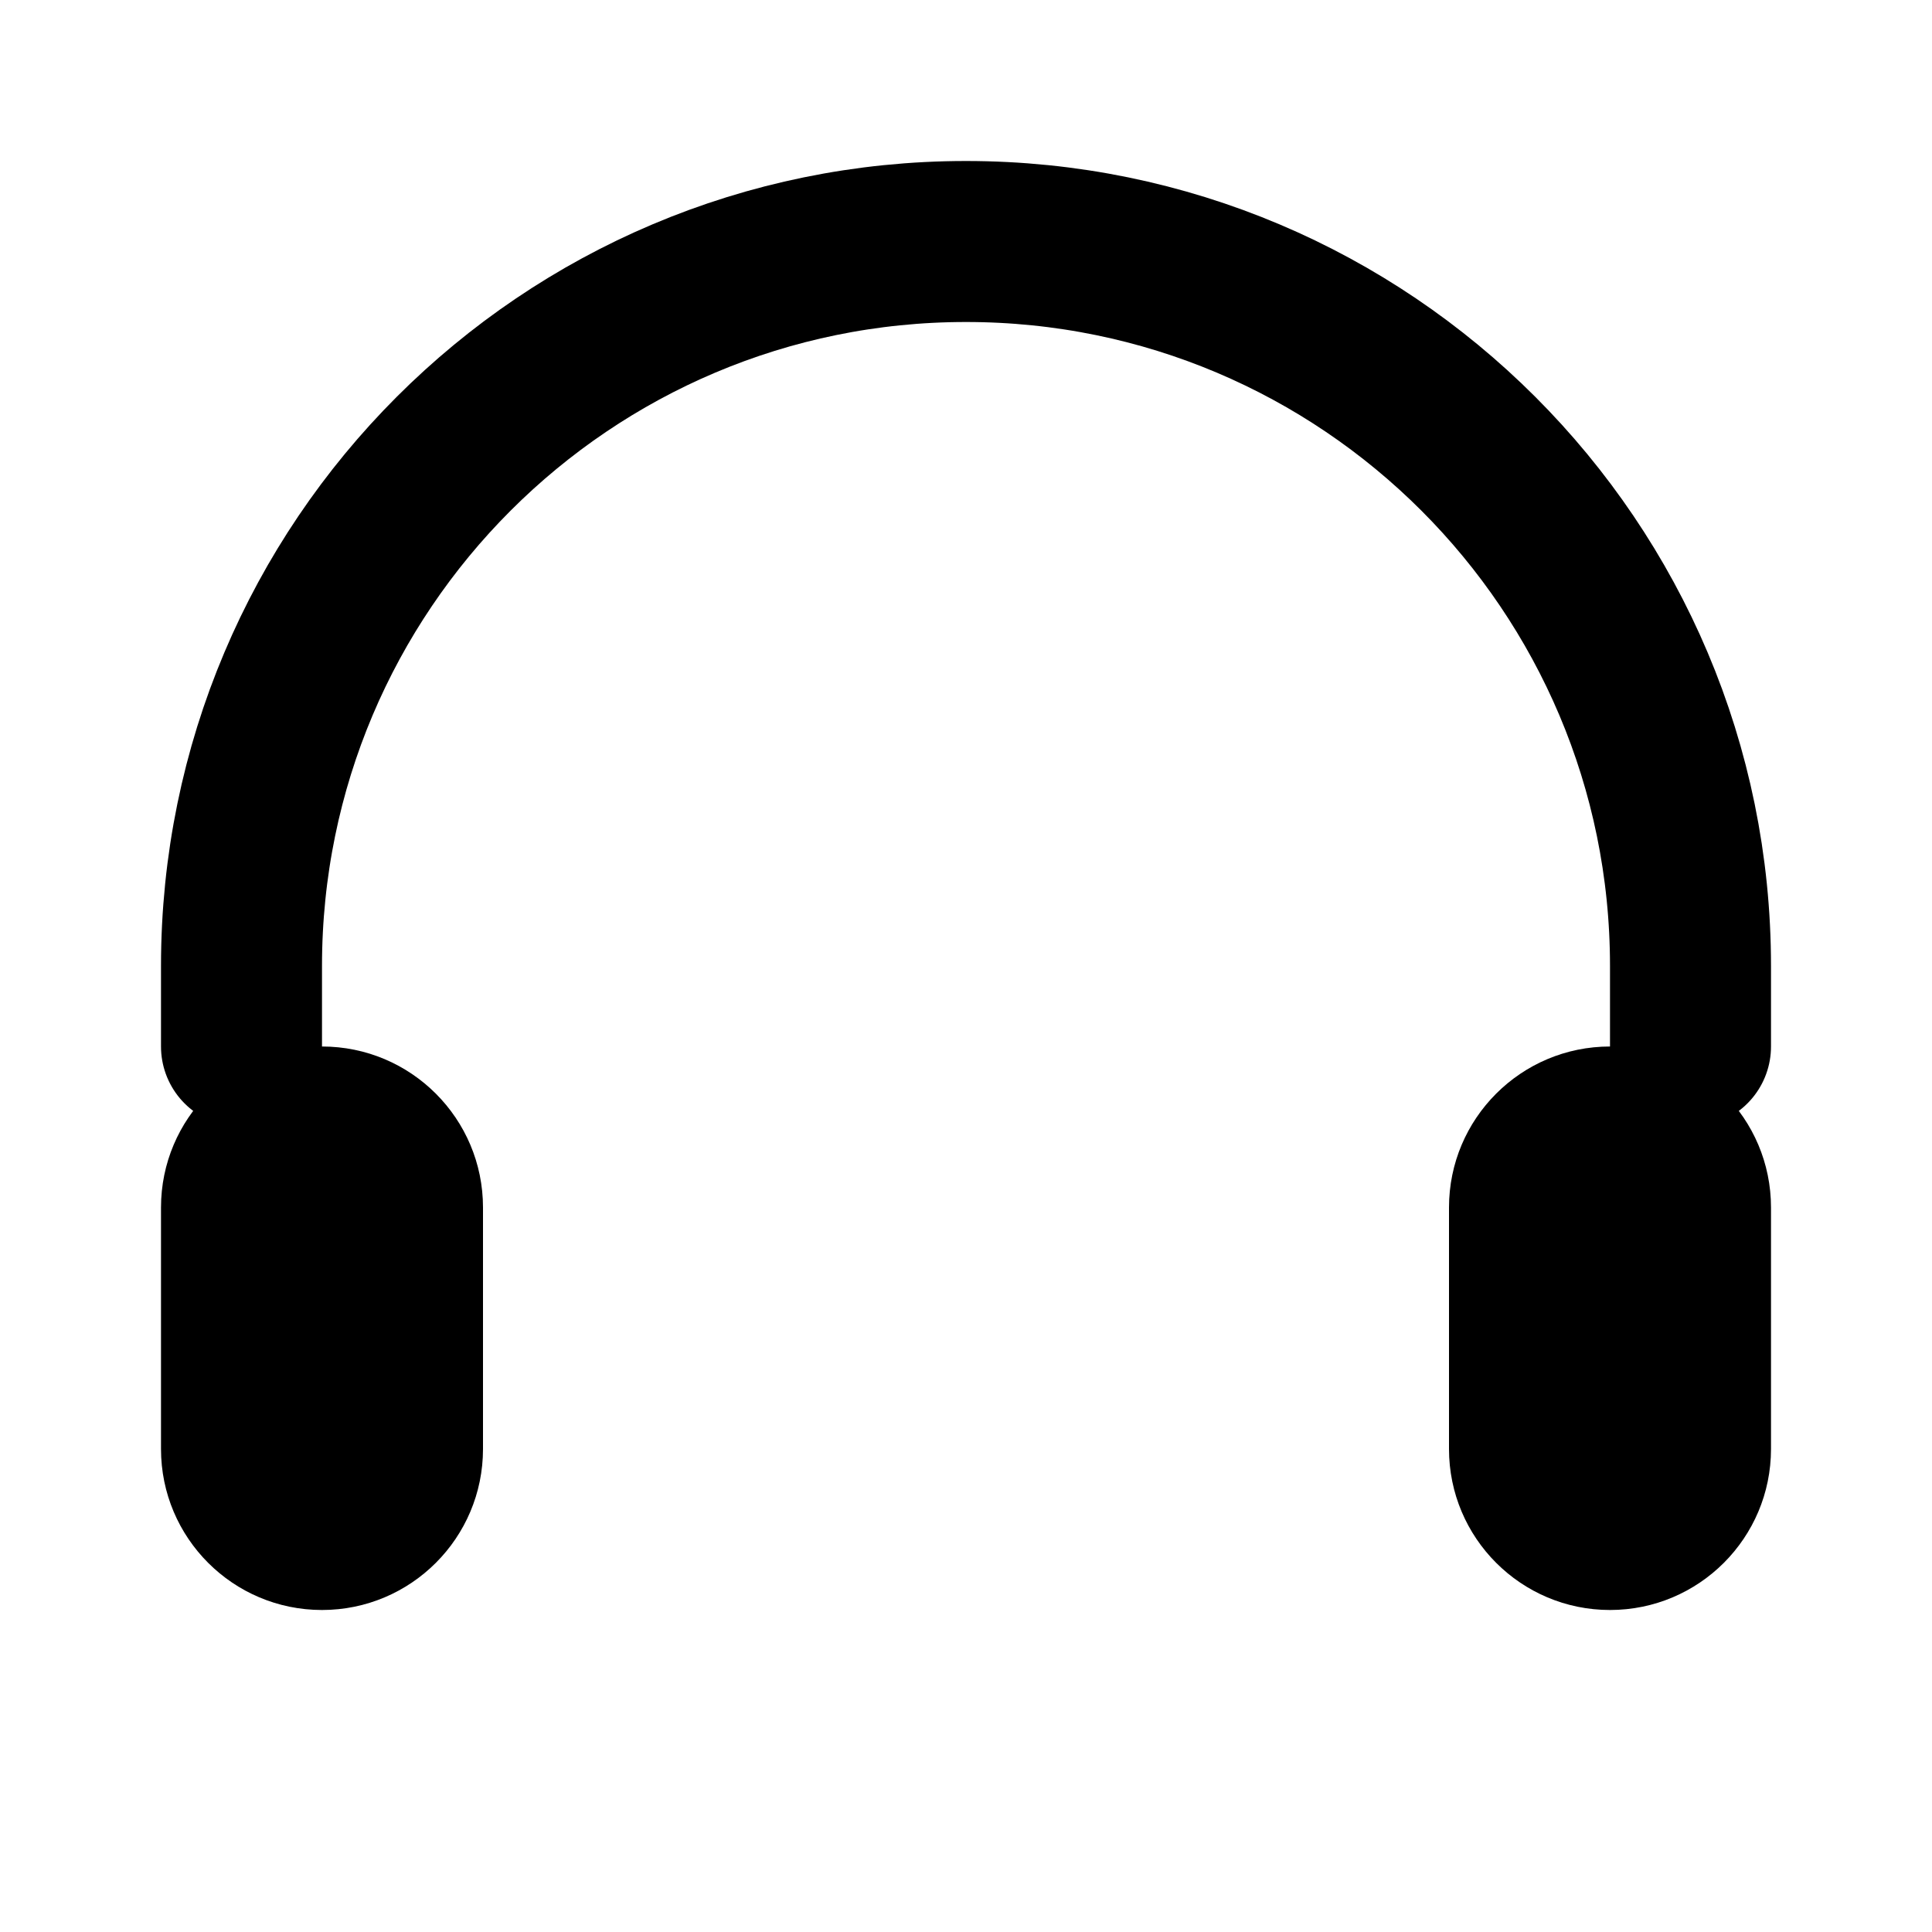
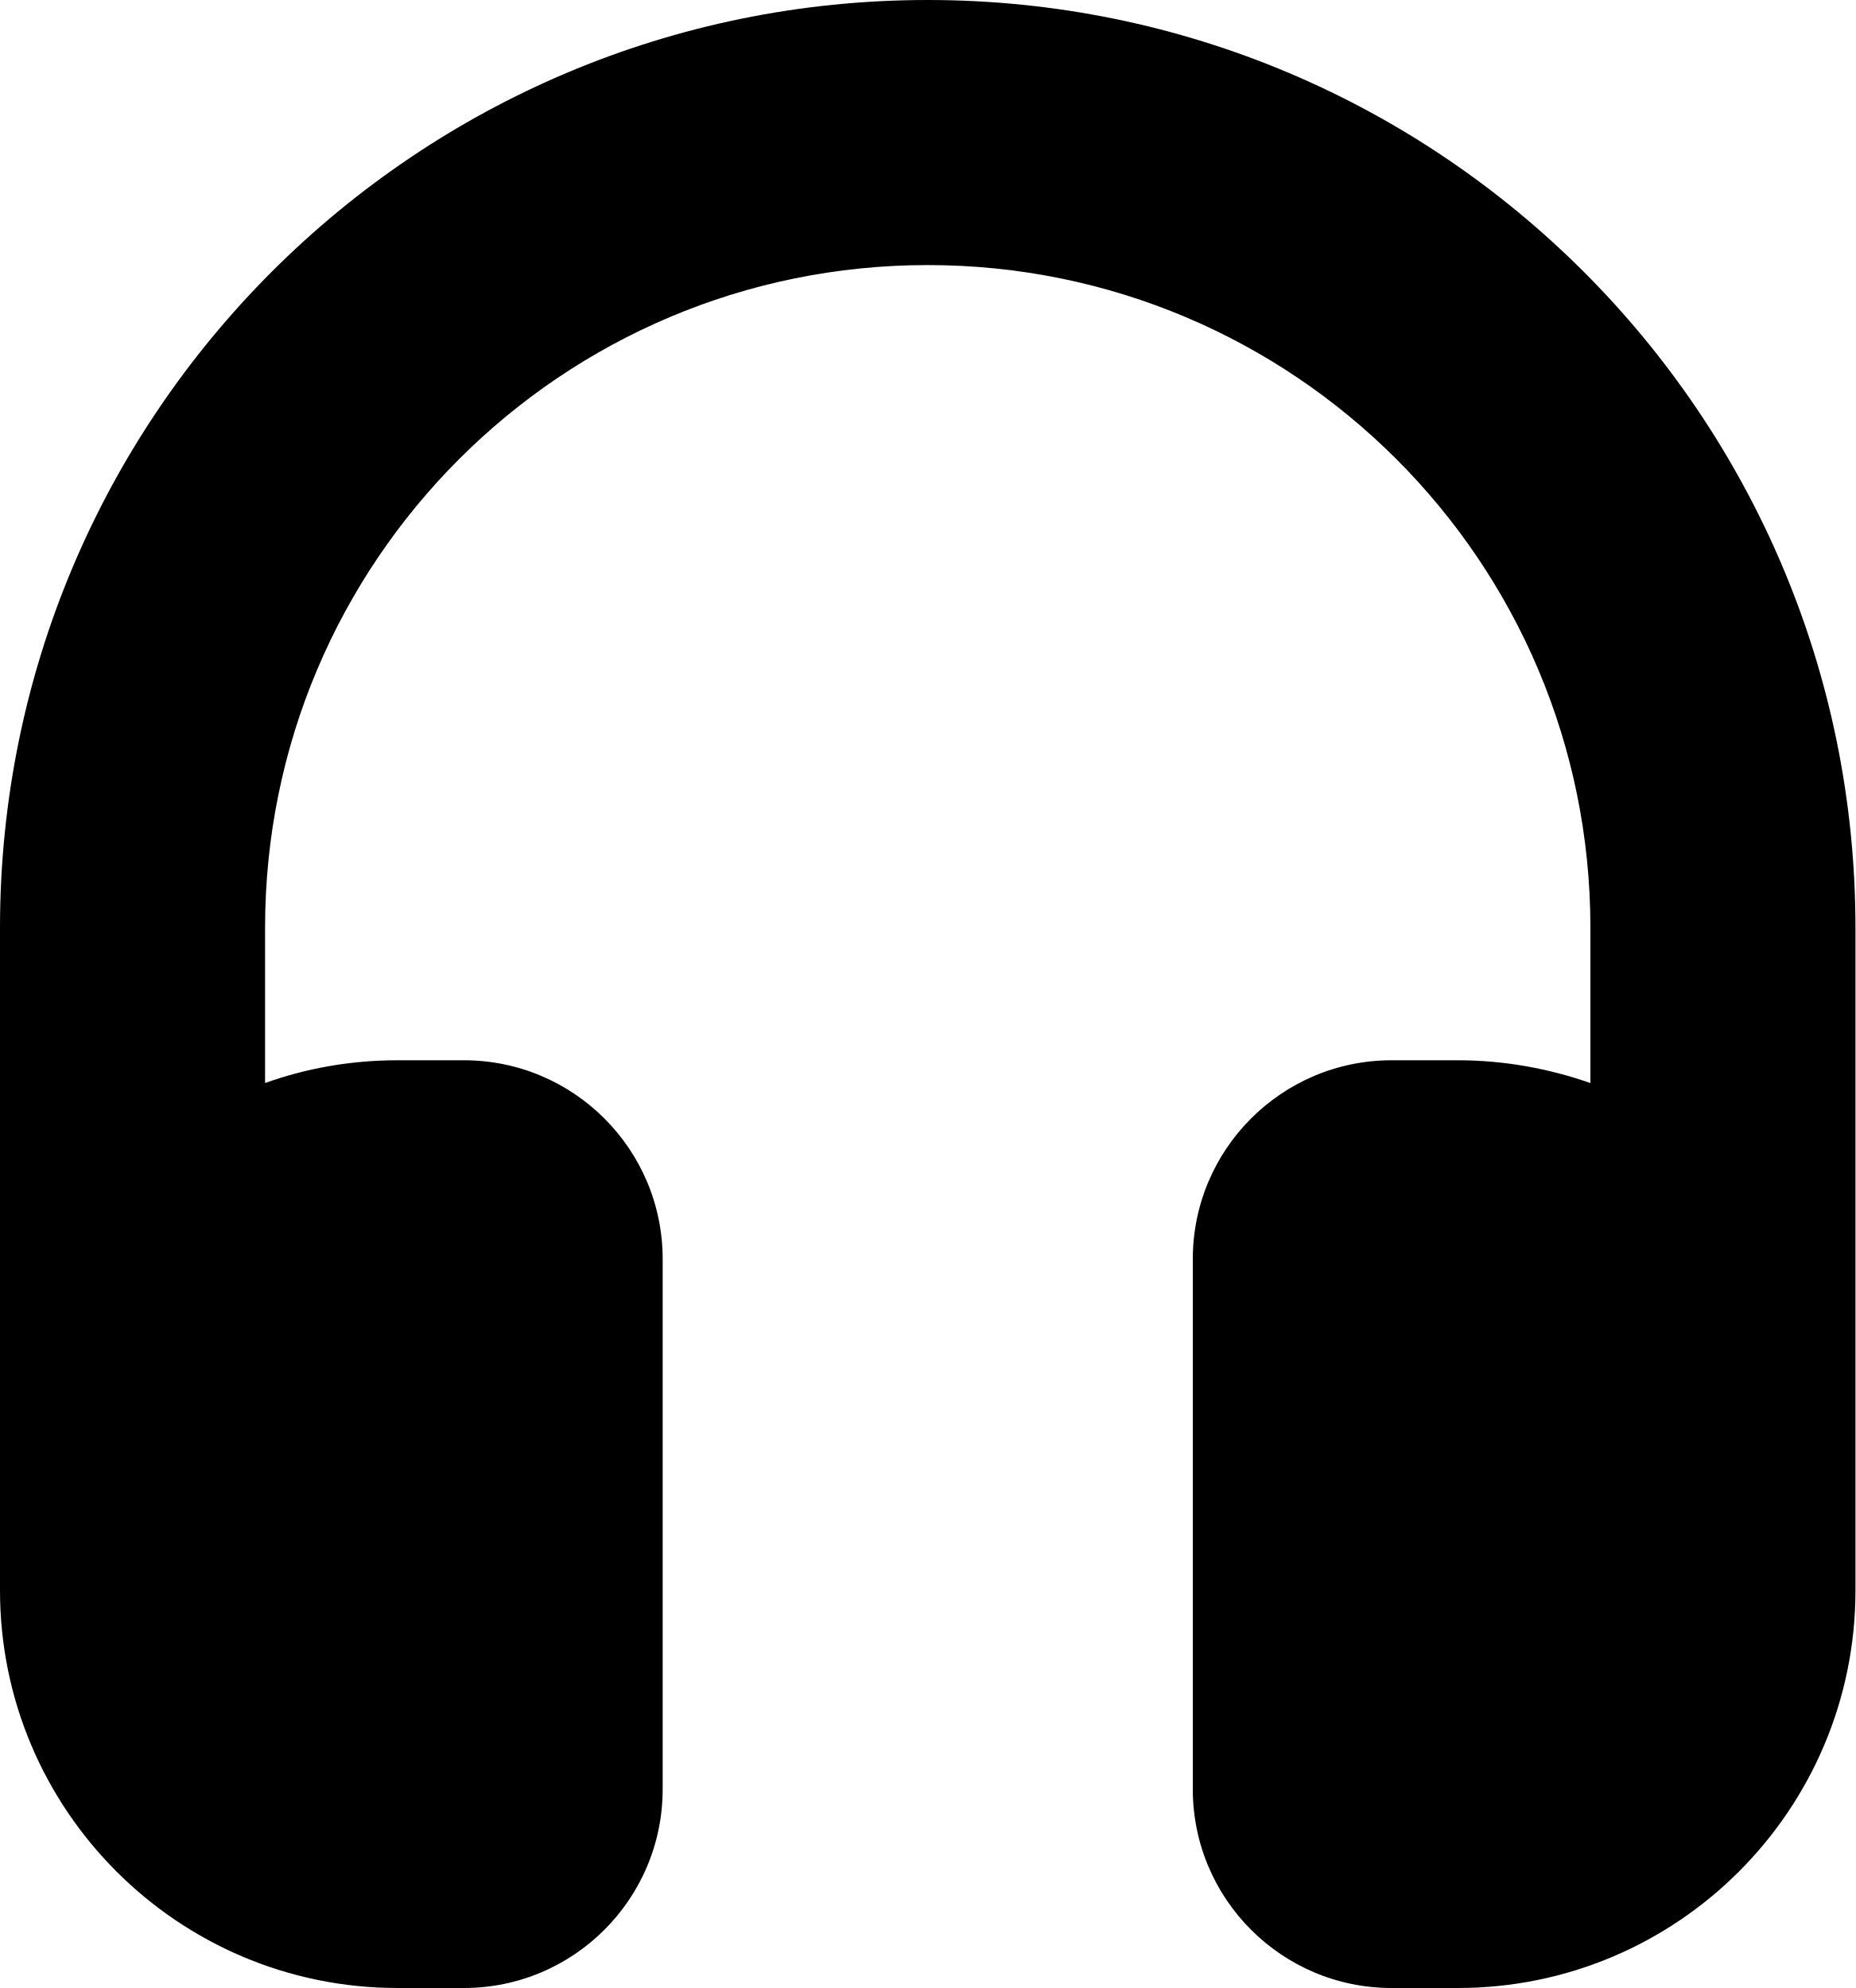
- <svg xmlns="http://www.w3.org/2000/svg" viewBox="0 0 24 24" fill="currentColor">
-   <path d="M3 13v-1a9 9 0 0 1 18 0v1" fill="none" stroke="currentColor" stroke-width="2" stroke-linecap="round" />
-   <rect x="2" y="13" width="4" height="7" rx="2" />
-   <rect x="18" y="13" width="4" height="7" rx="2" />
+ <svg xmlns="http://www.w3.org/2000/svg" viewBox="96 64 448 480" fill="currentColor">
+   <path d="M160 288C160 199.6 231.6 128 320 128C408.4 128 480 199.6 480 288L480 325.5C470 322 459.2 320 448 320L432 320C405.5 320 384 341.5 384 368L384 496C384 522.5 405.5 544 432 544L448 544C501 544 544 501 544 448L544 288C544 164.3 443.7 64 320 64C196.3 64 96 164.3 96 288L96 448C96 501 139 544 192 544L208 544C234.5 544 256 522.5 256 496L256 368C256 341.5 234.5 320 208 320L192 320C180.8 320 170 321.9 160 325.5L160 288z" />
</svg>
